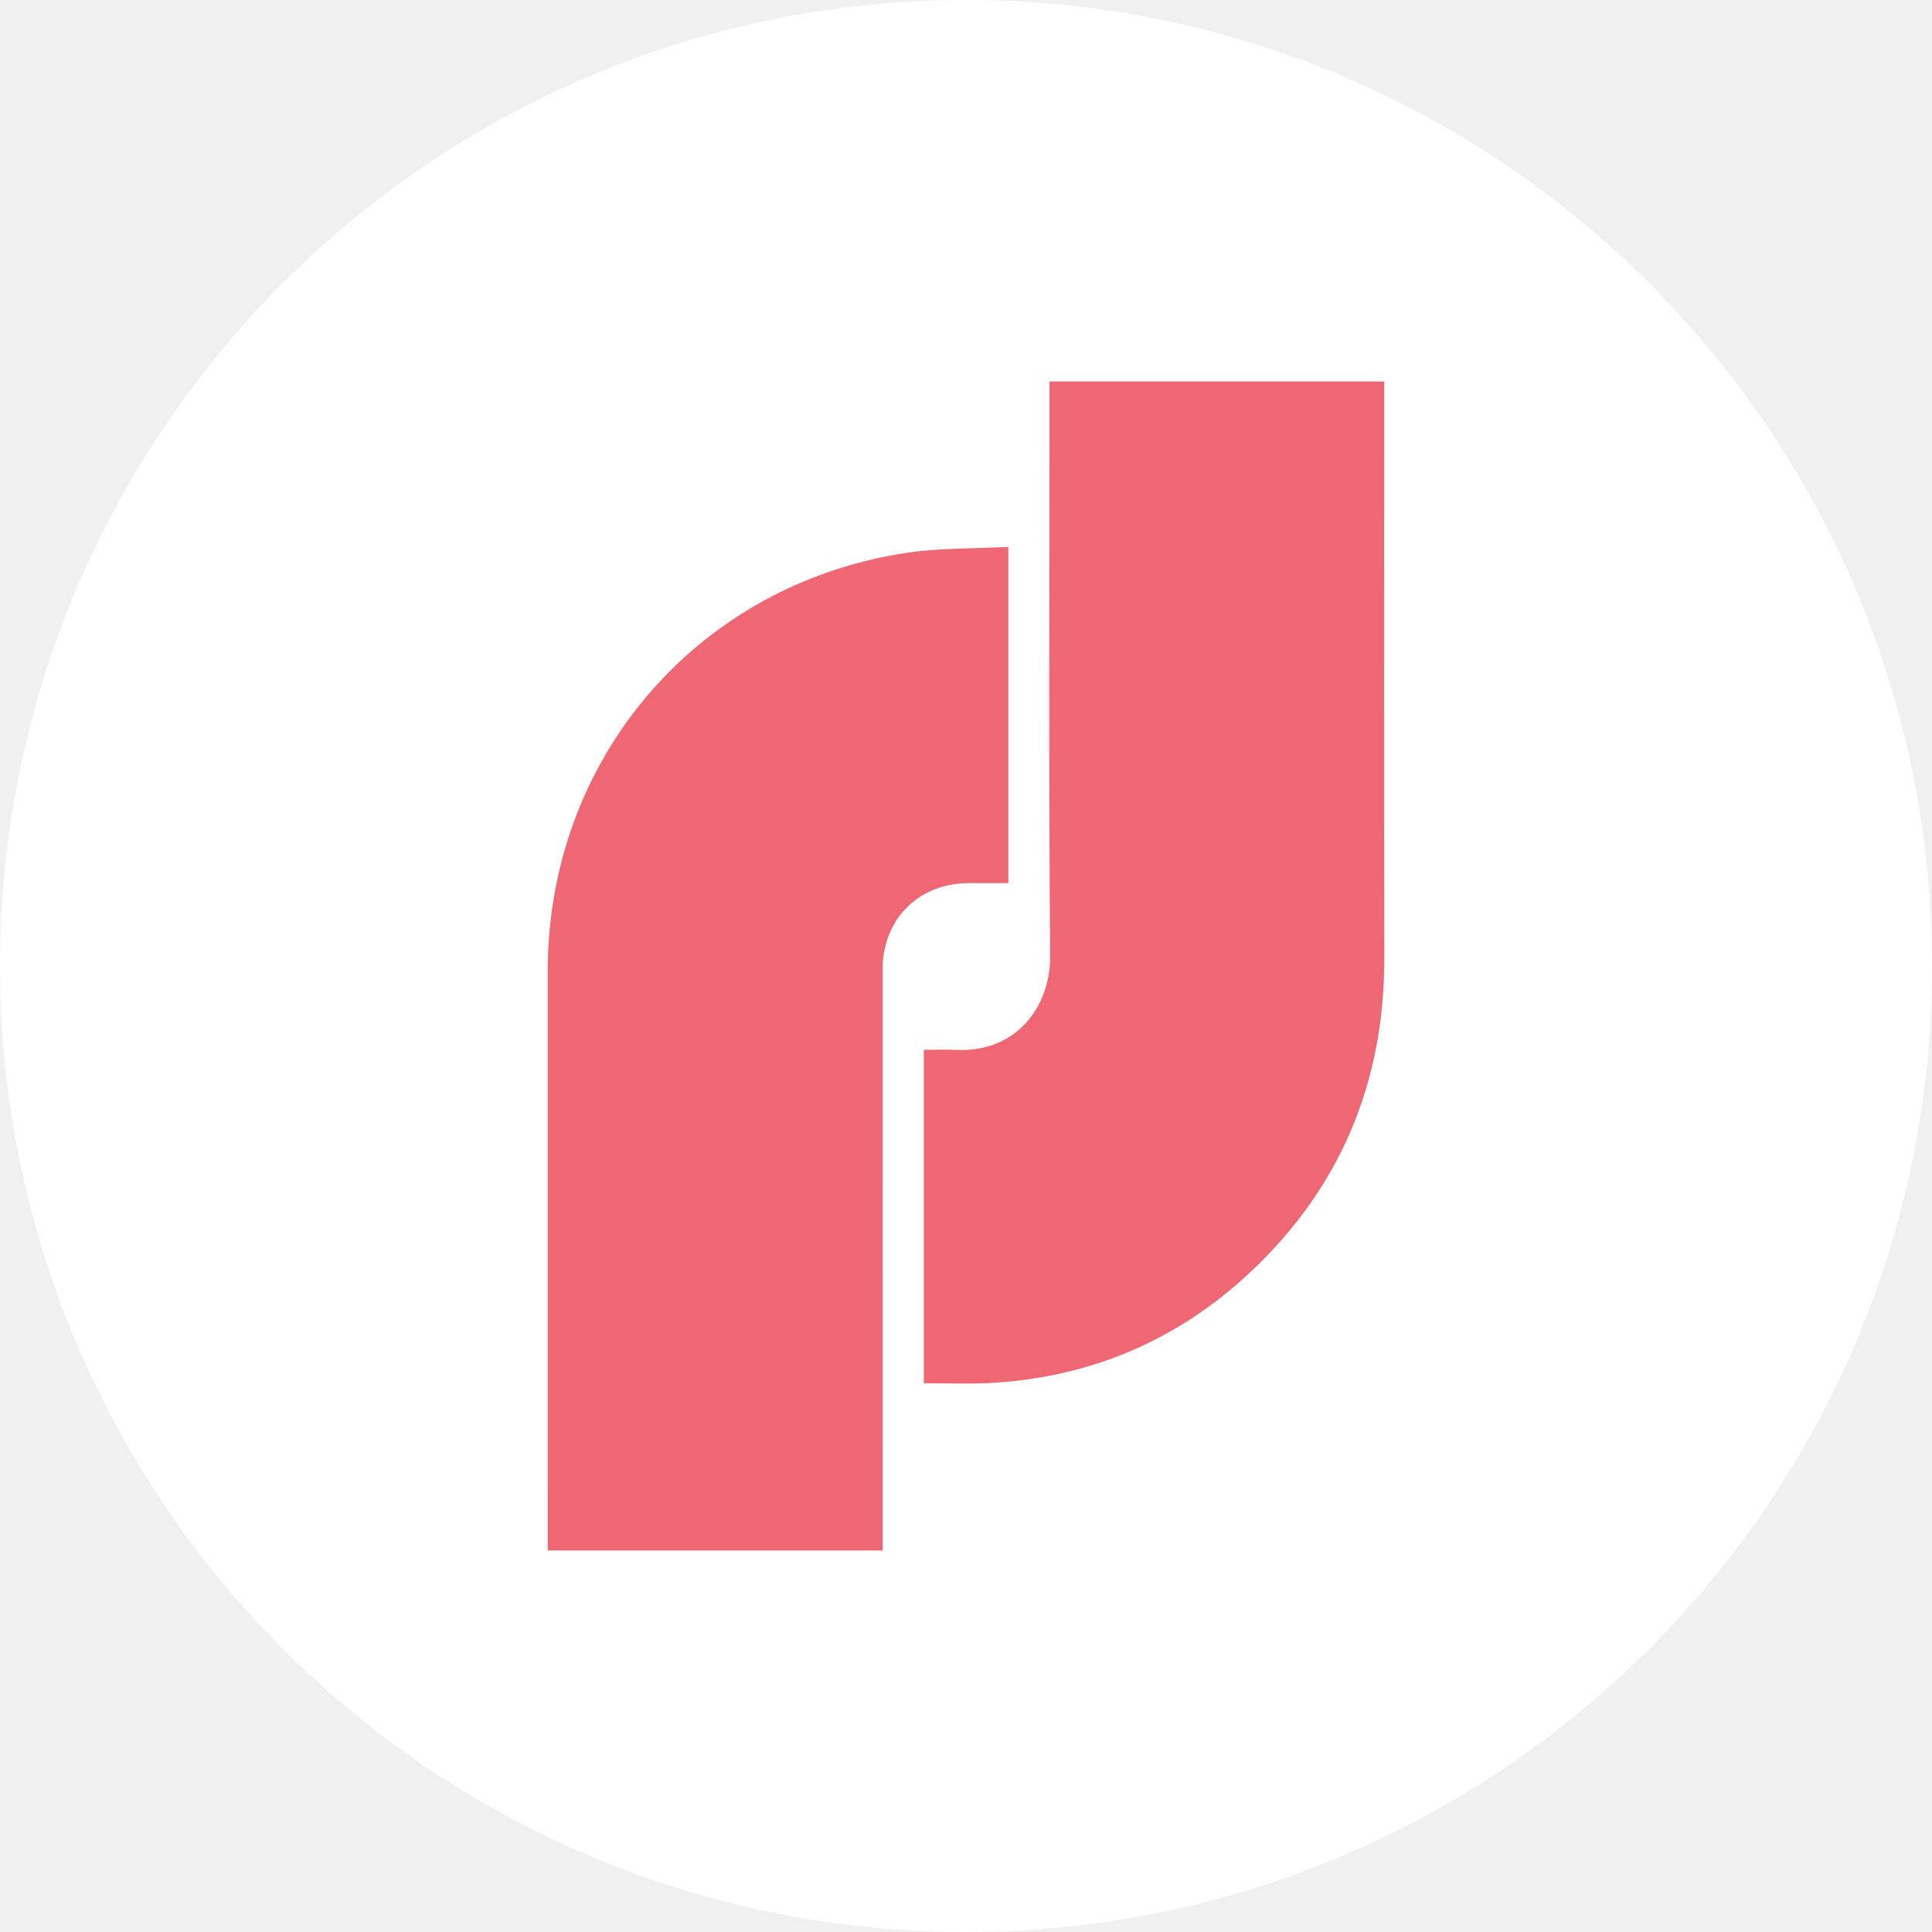
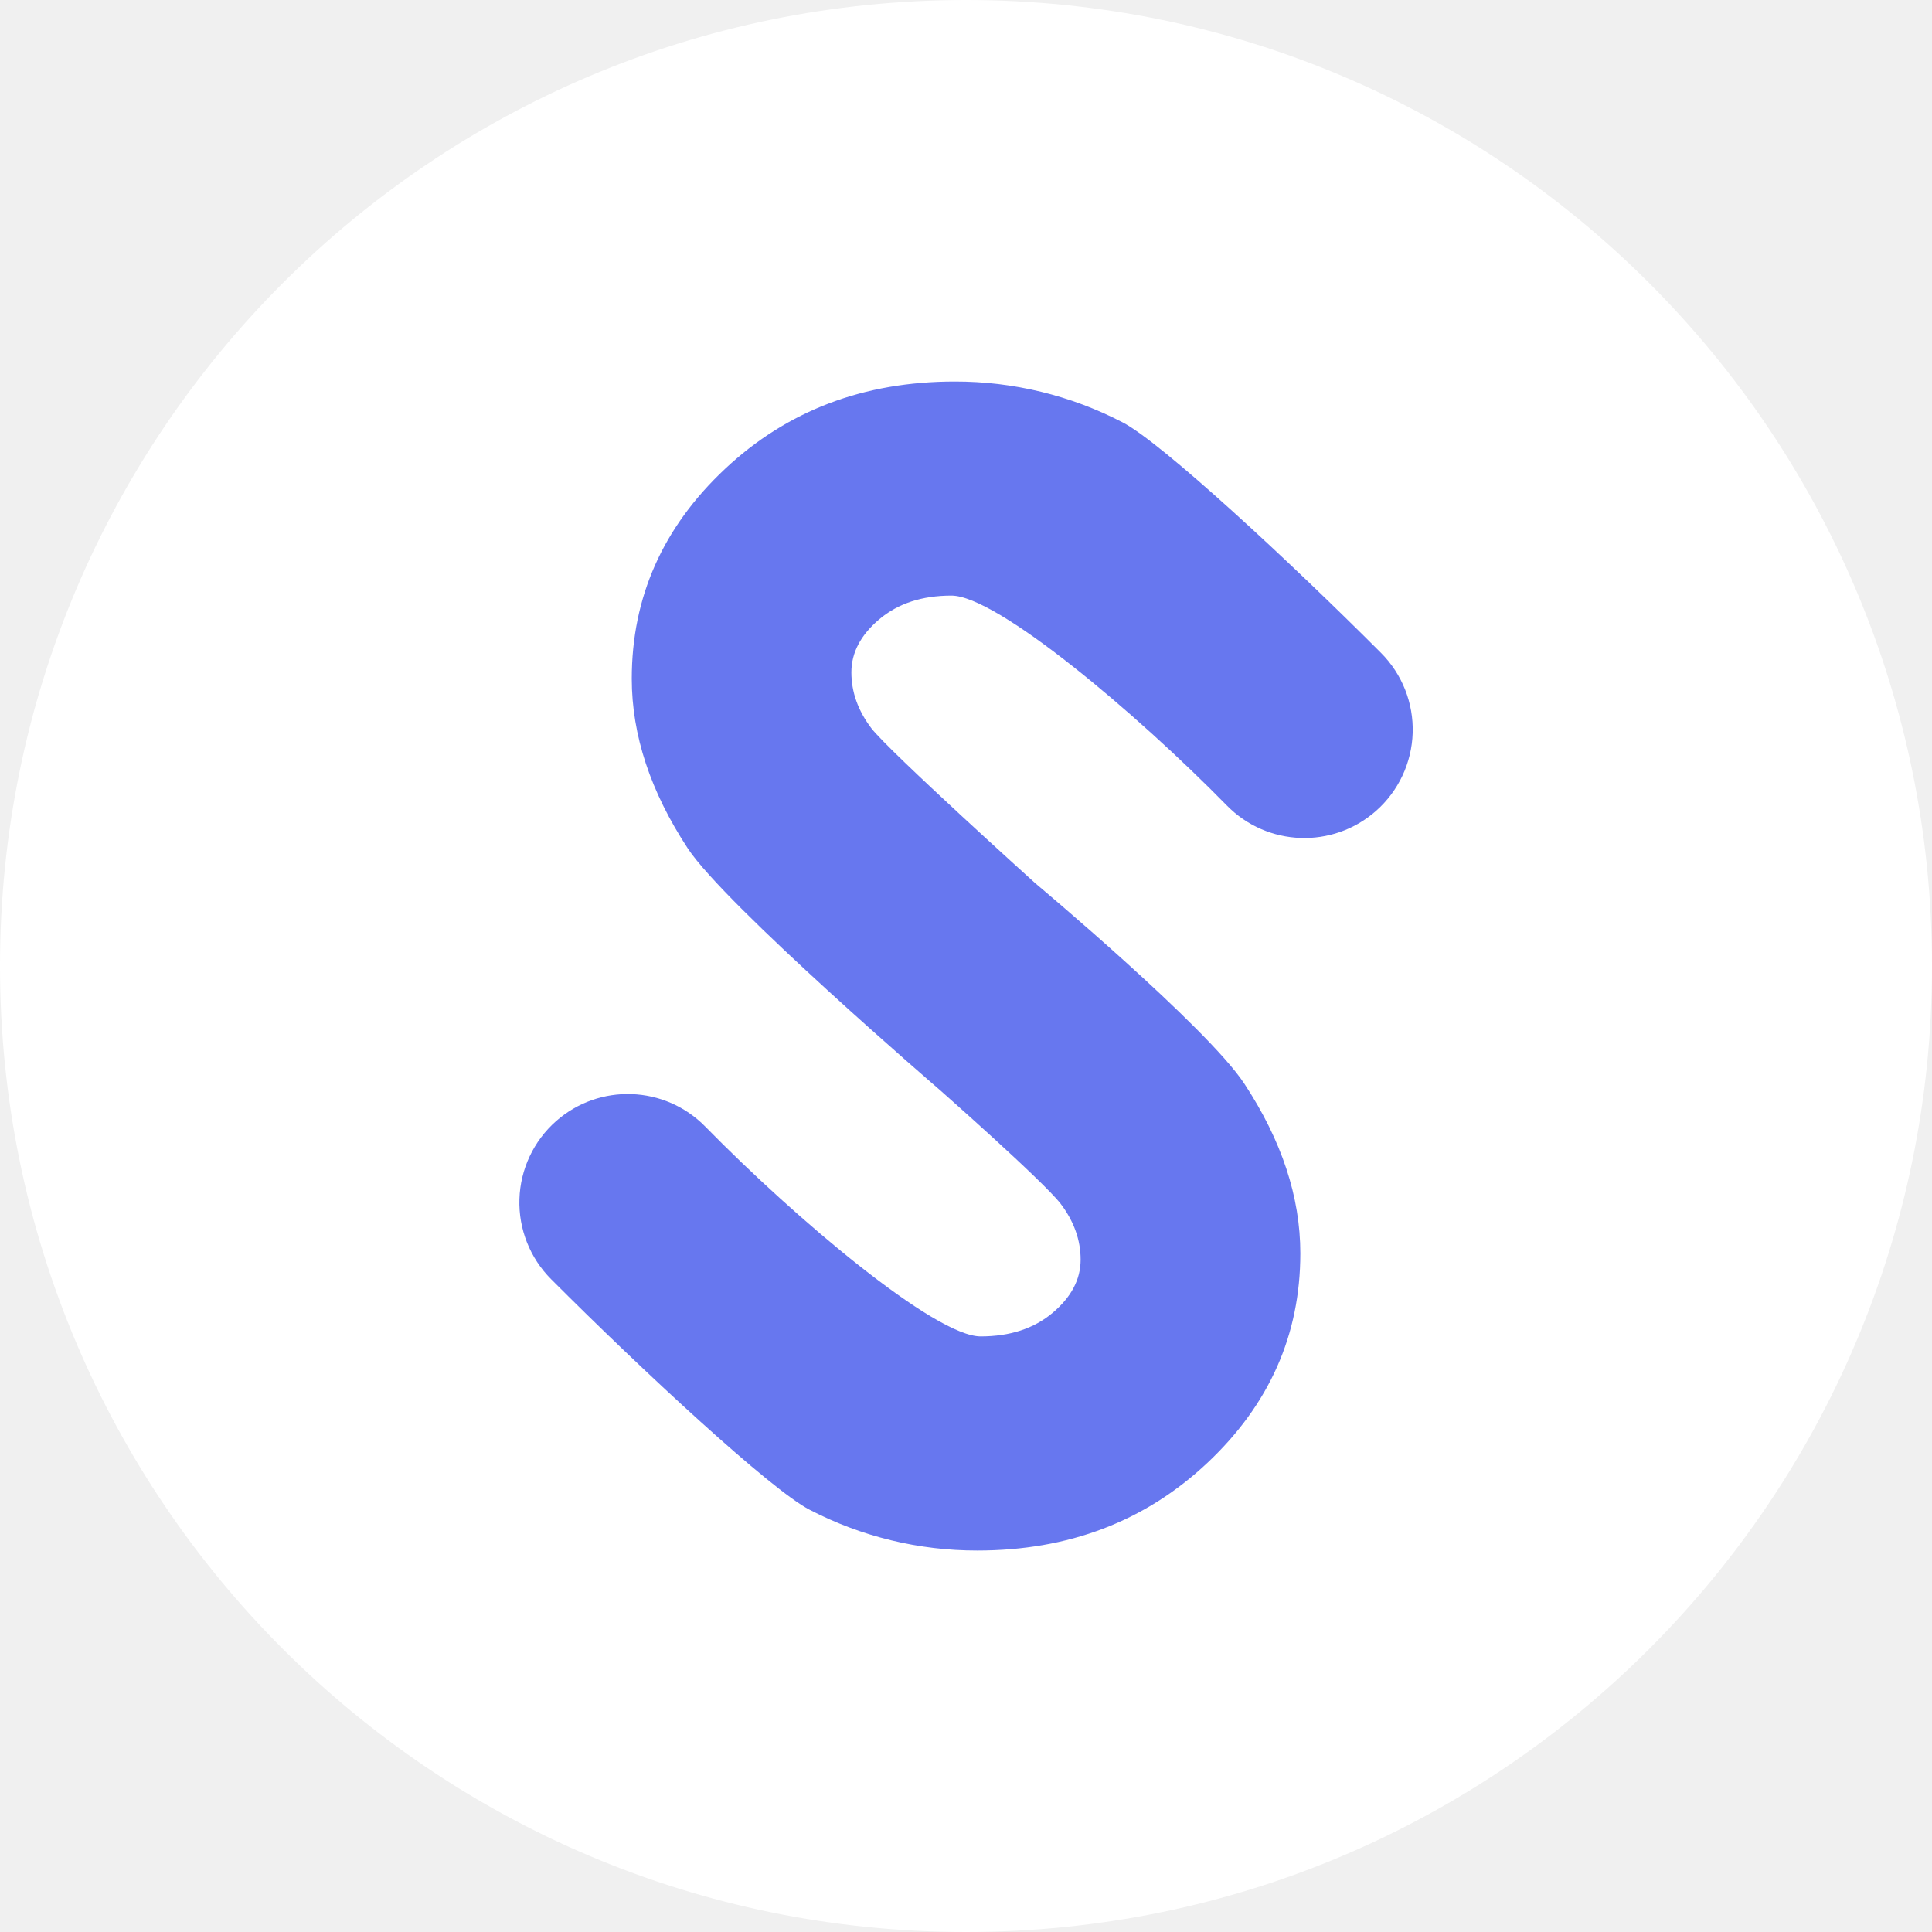
- <svg xmlns="http://www.w3.org/2000/svg" id="Layer_1" viewBox="0 0 1000 1000">
+ <svg xmlns="http://www.w3.org/2000/svg" id="Layer_1" data-name="Layer 1" viewBox="0 0 1000 1000">
  <defs>
-     <style>.cls-1{fill:#fff;}.cls-2{fill:#ef6772;}</style>
+     <style>.cls-1{fill:white;}.cls-2{fill:#6777ef;stroke:none;stroke-miterlimit:10;stroke-width:30px;}</style>
  </defs>
  <circle class="cls-1" cx="500" cy="500" r="500" />
-   <g>
-     <path class="cls-2" d="M478.16,715.95v-172.56c5.68,0,11.14-.24,16.57,.04,30.7,1.55,49.03-21.63,48.82-48.76-.75-95.85-.3-191.72-.31-287.58,0-3.05,0-6.1,0-9.63h173.22c0,2.36,0,4.69,0,7.02,0,97.19-.09,194.38,.04,291.57,.09,64.46-22.92,119.18-70,163.03-37.67,35.09-82.83,54.05-134.44,56.77-11.05,.58-22.15,.09-33.9,.09Z" />
-     <path class="cls-2" d="M521.91,283.07v174.03c-7.16,0-13.98-.04-20.8,0-25.86,.19-44.27,18.8-44.26,44.68,.01,97.88,.02,195.75,.02,293.63,0,2.2,0,4.4,0,7.12h-173.35c0-2.84,0-5.42,0-8,0-97.21,.02-194.42-.02-291.63-.05-110.08,77.18-200.49,186.02-216.8,16.99-2.55,34.42-2.07,52.39-3.03Z" />
-   </g>
+   <path class="cls-2" d="M486.5,564.21S375.28,468.5,356,439.14s-29-58.64-29-87.86q0-63.25,48.22-108.53t119-45.27a187.77,187.77,0,0,1,86.73,21.08c20,10.24,86.71,72.12,133.84,119.36a56.16,56.16,0,0,1-2.55,81.8h0a56.15,56.15,0,0,1-77.28-2.85c-46.88-47.82-119-108.59-142.5-108.59q-22.79,0-37.28,12.2T440.67,348q0,15.3,10.35,28.95c9.39,12.13,84.91,80.28,84.91,80.28s88.79,74.3,108.12,103.66,29,58.64,29,87.86q0,63.25-48.22,108.53t-119,45.27a187.77,187.77,0,0,1-86.73-21.08c-20-10.24-86.71-72.12-133.84-119.36a56.16,56.16,0,0,1,2.55-81.8h0a56.15,56.15,0,0,1,77.28,2.85C411.94,631,484,691.72,507.56,691.72q22.79,0,37.28-12.2T559.33,652q0-15.3-10.35-28.95C539.59,611,486.5,564.21,486.5,564.21Z" />
</svg>
